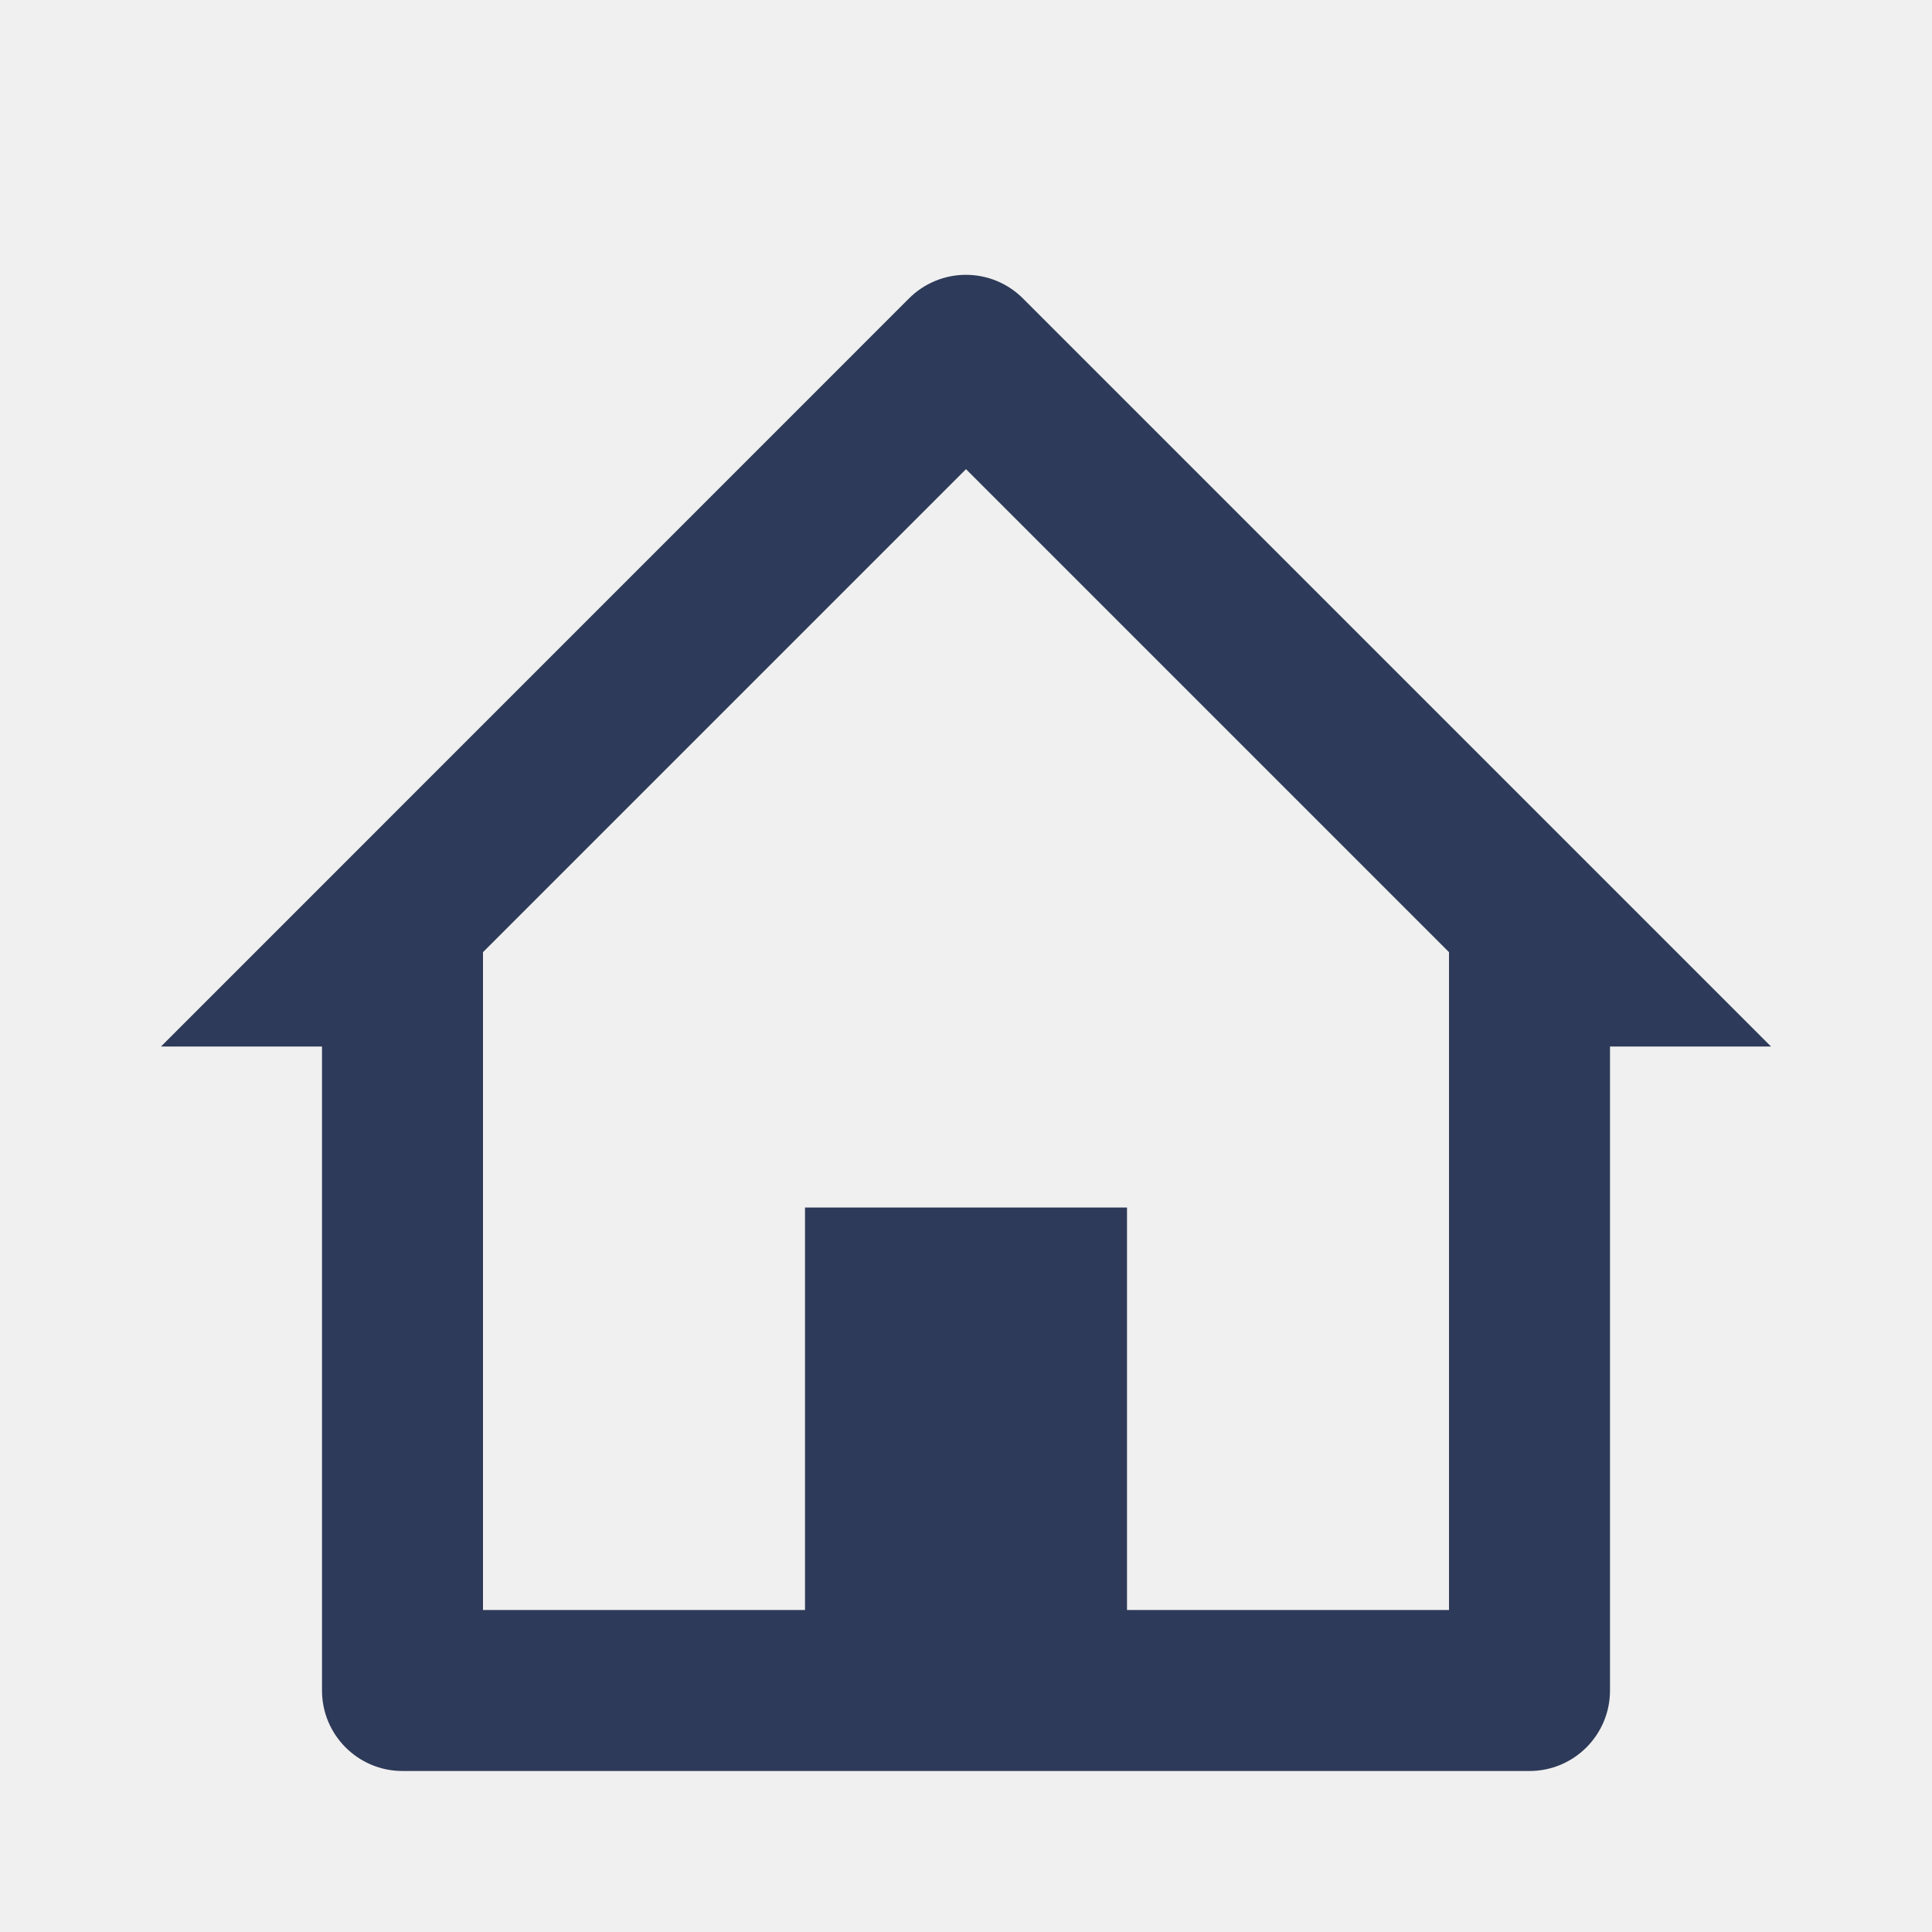
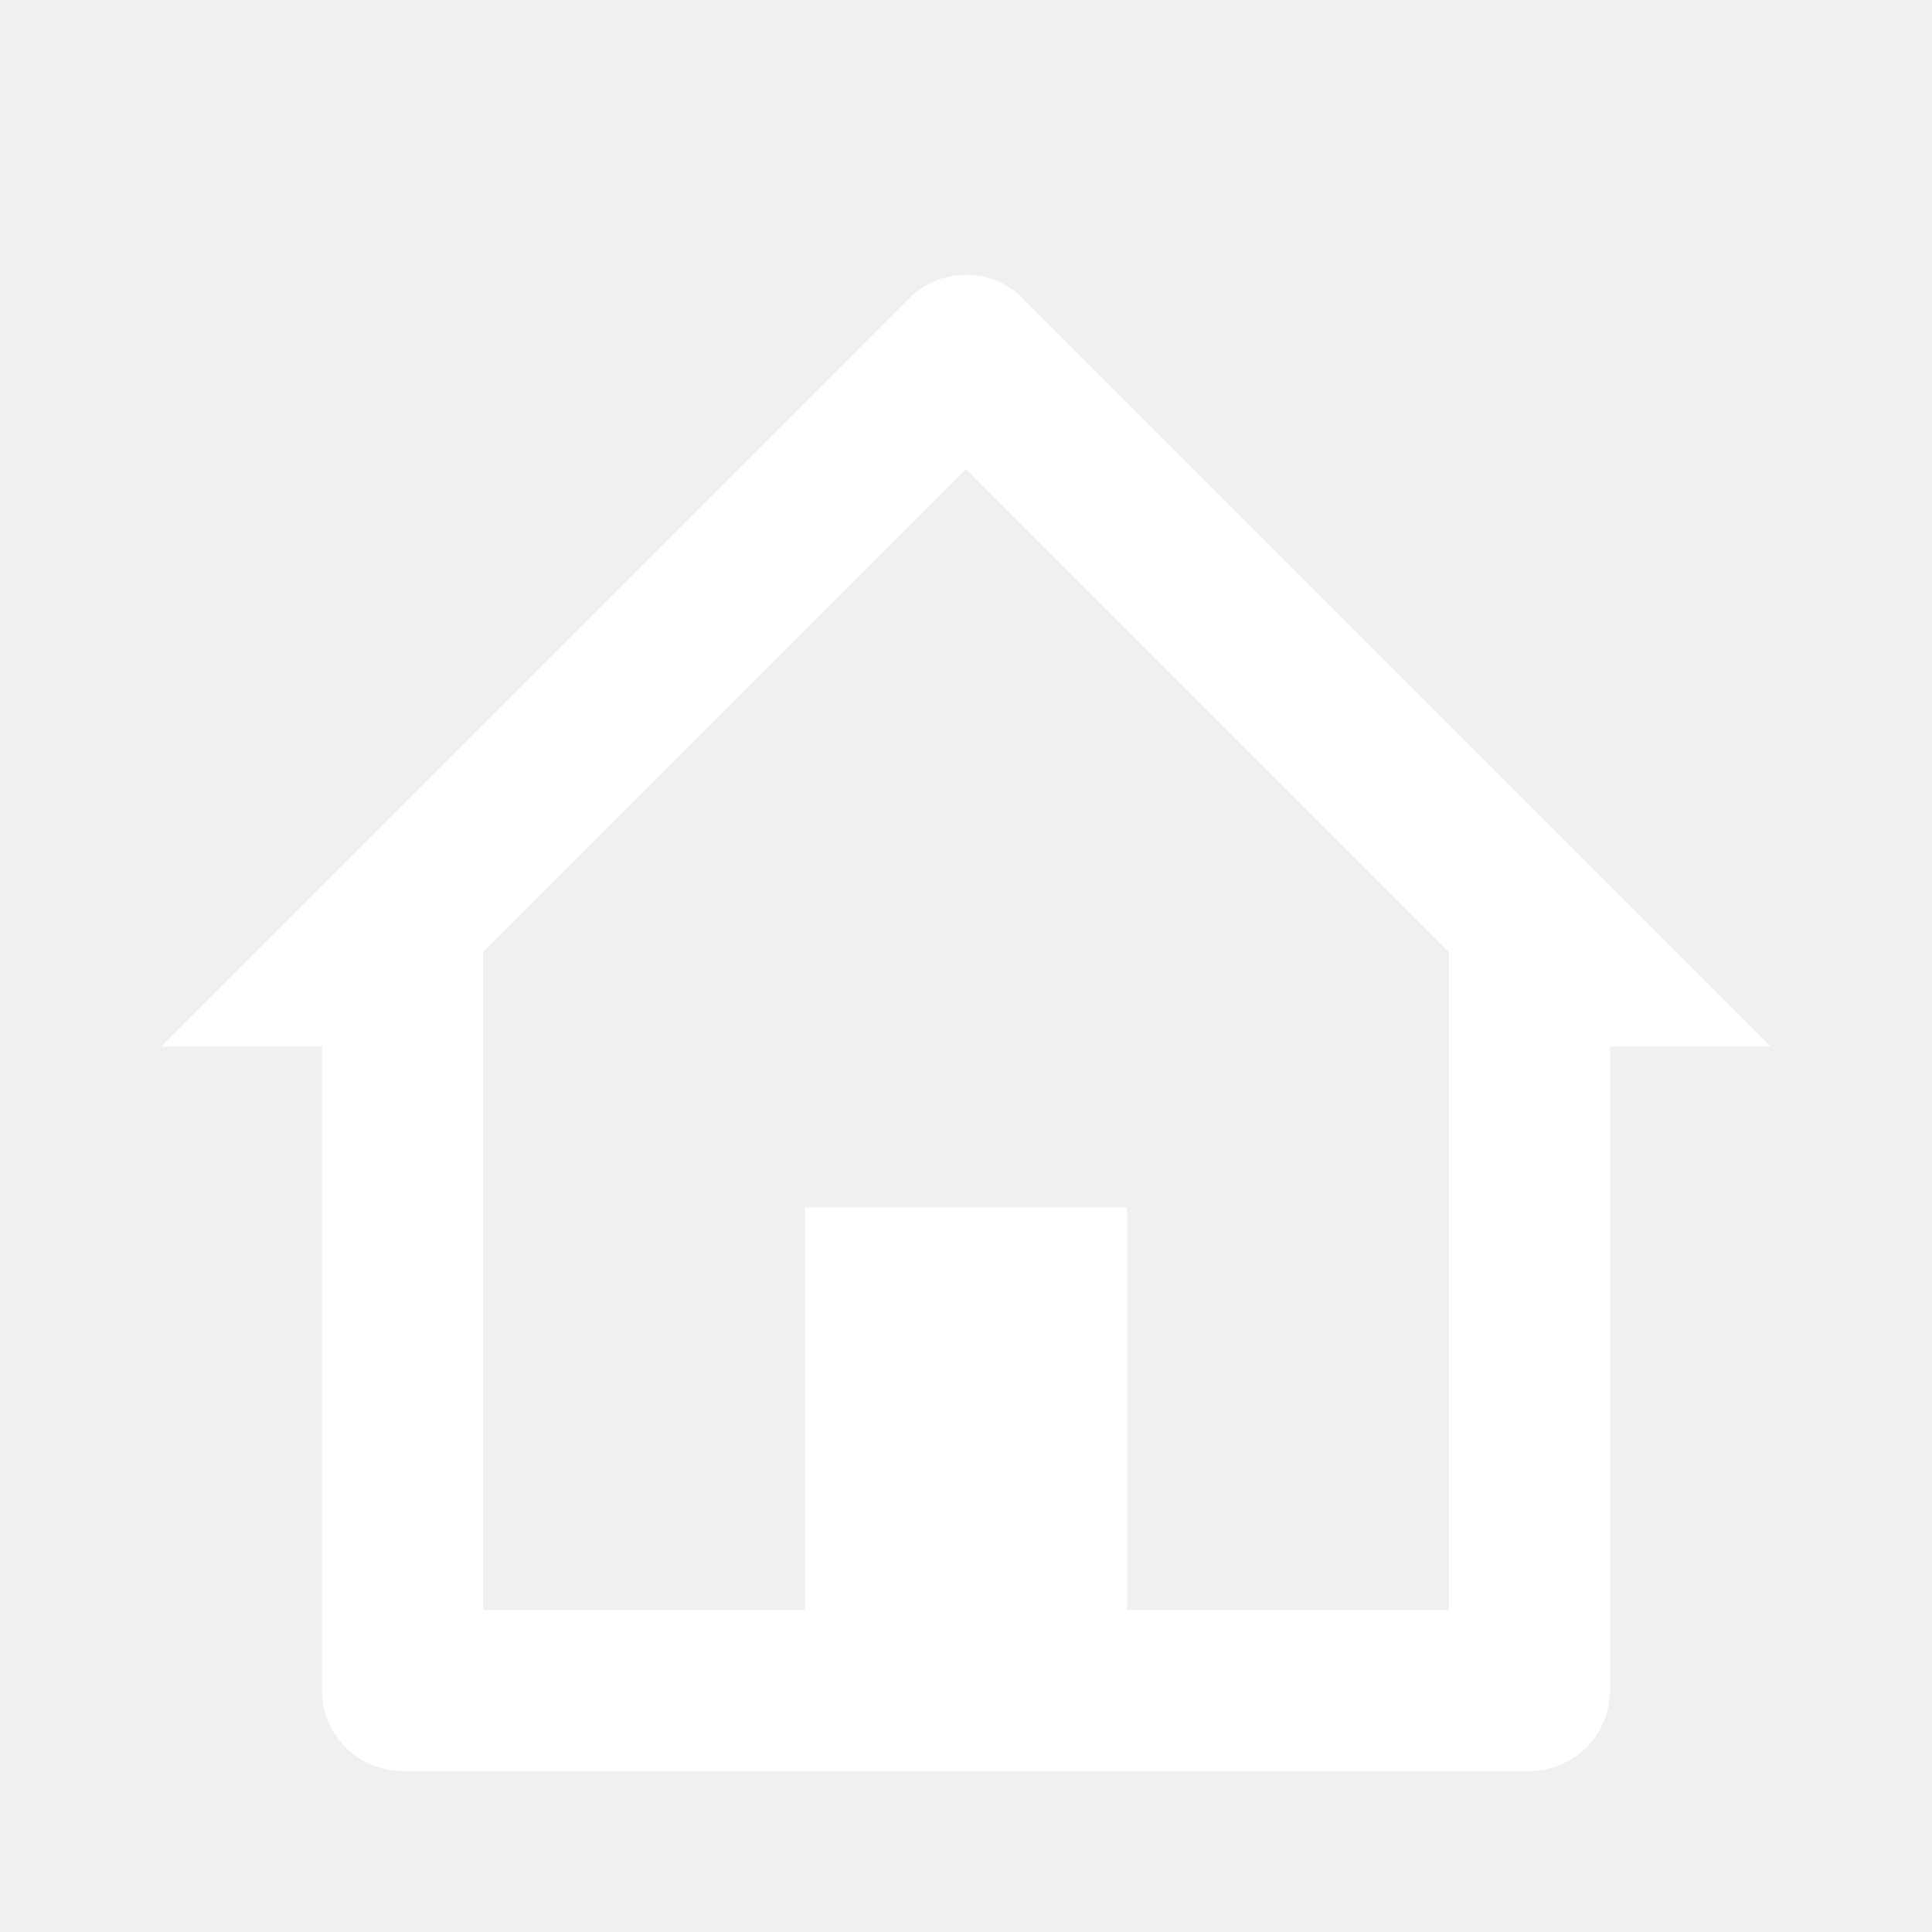
<svg xmlns="http://www.w3.org/2000/svg" width="35" height="35" viewBox="0 0 24 24" fill="none">
-   <path d="M19 22H5C4.448 22 4 21.552 4 21V13H2L11.292 3.707C11.48 3.519 11.734 3.414 11.999 3.414C12.265 3.414 12.519 3.519 12.707 3.707L22 13H20V21C20 21.552 19.552 22 19 22ZM10 15H14V20H18V11.828L12 5.828L6 11.828V20H10V15Z" fill="#2E3A59" />
+   <path d="M19 22H5C4.448 22 4 21.552 4 21V13H2L11.292 3.707C11.48 3.519 11.734 3.414 11.999 3.414C12.265 3.414 12.519 3.519 12.707 3.707L22 13H20V21C20 21.552 19.552 22 19 22ZM10 15H14V20H18V11.828L12 5.828L6 11.828V20H10V15Z" fill="#ffffff" />
</svg>
